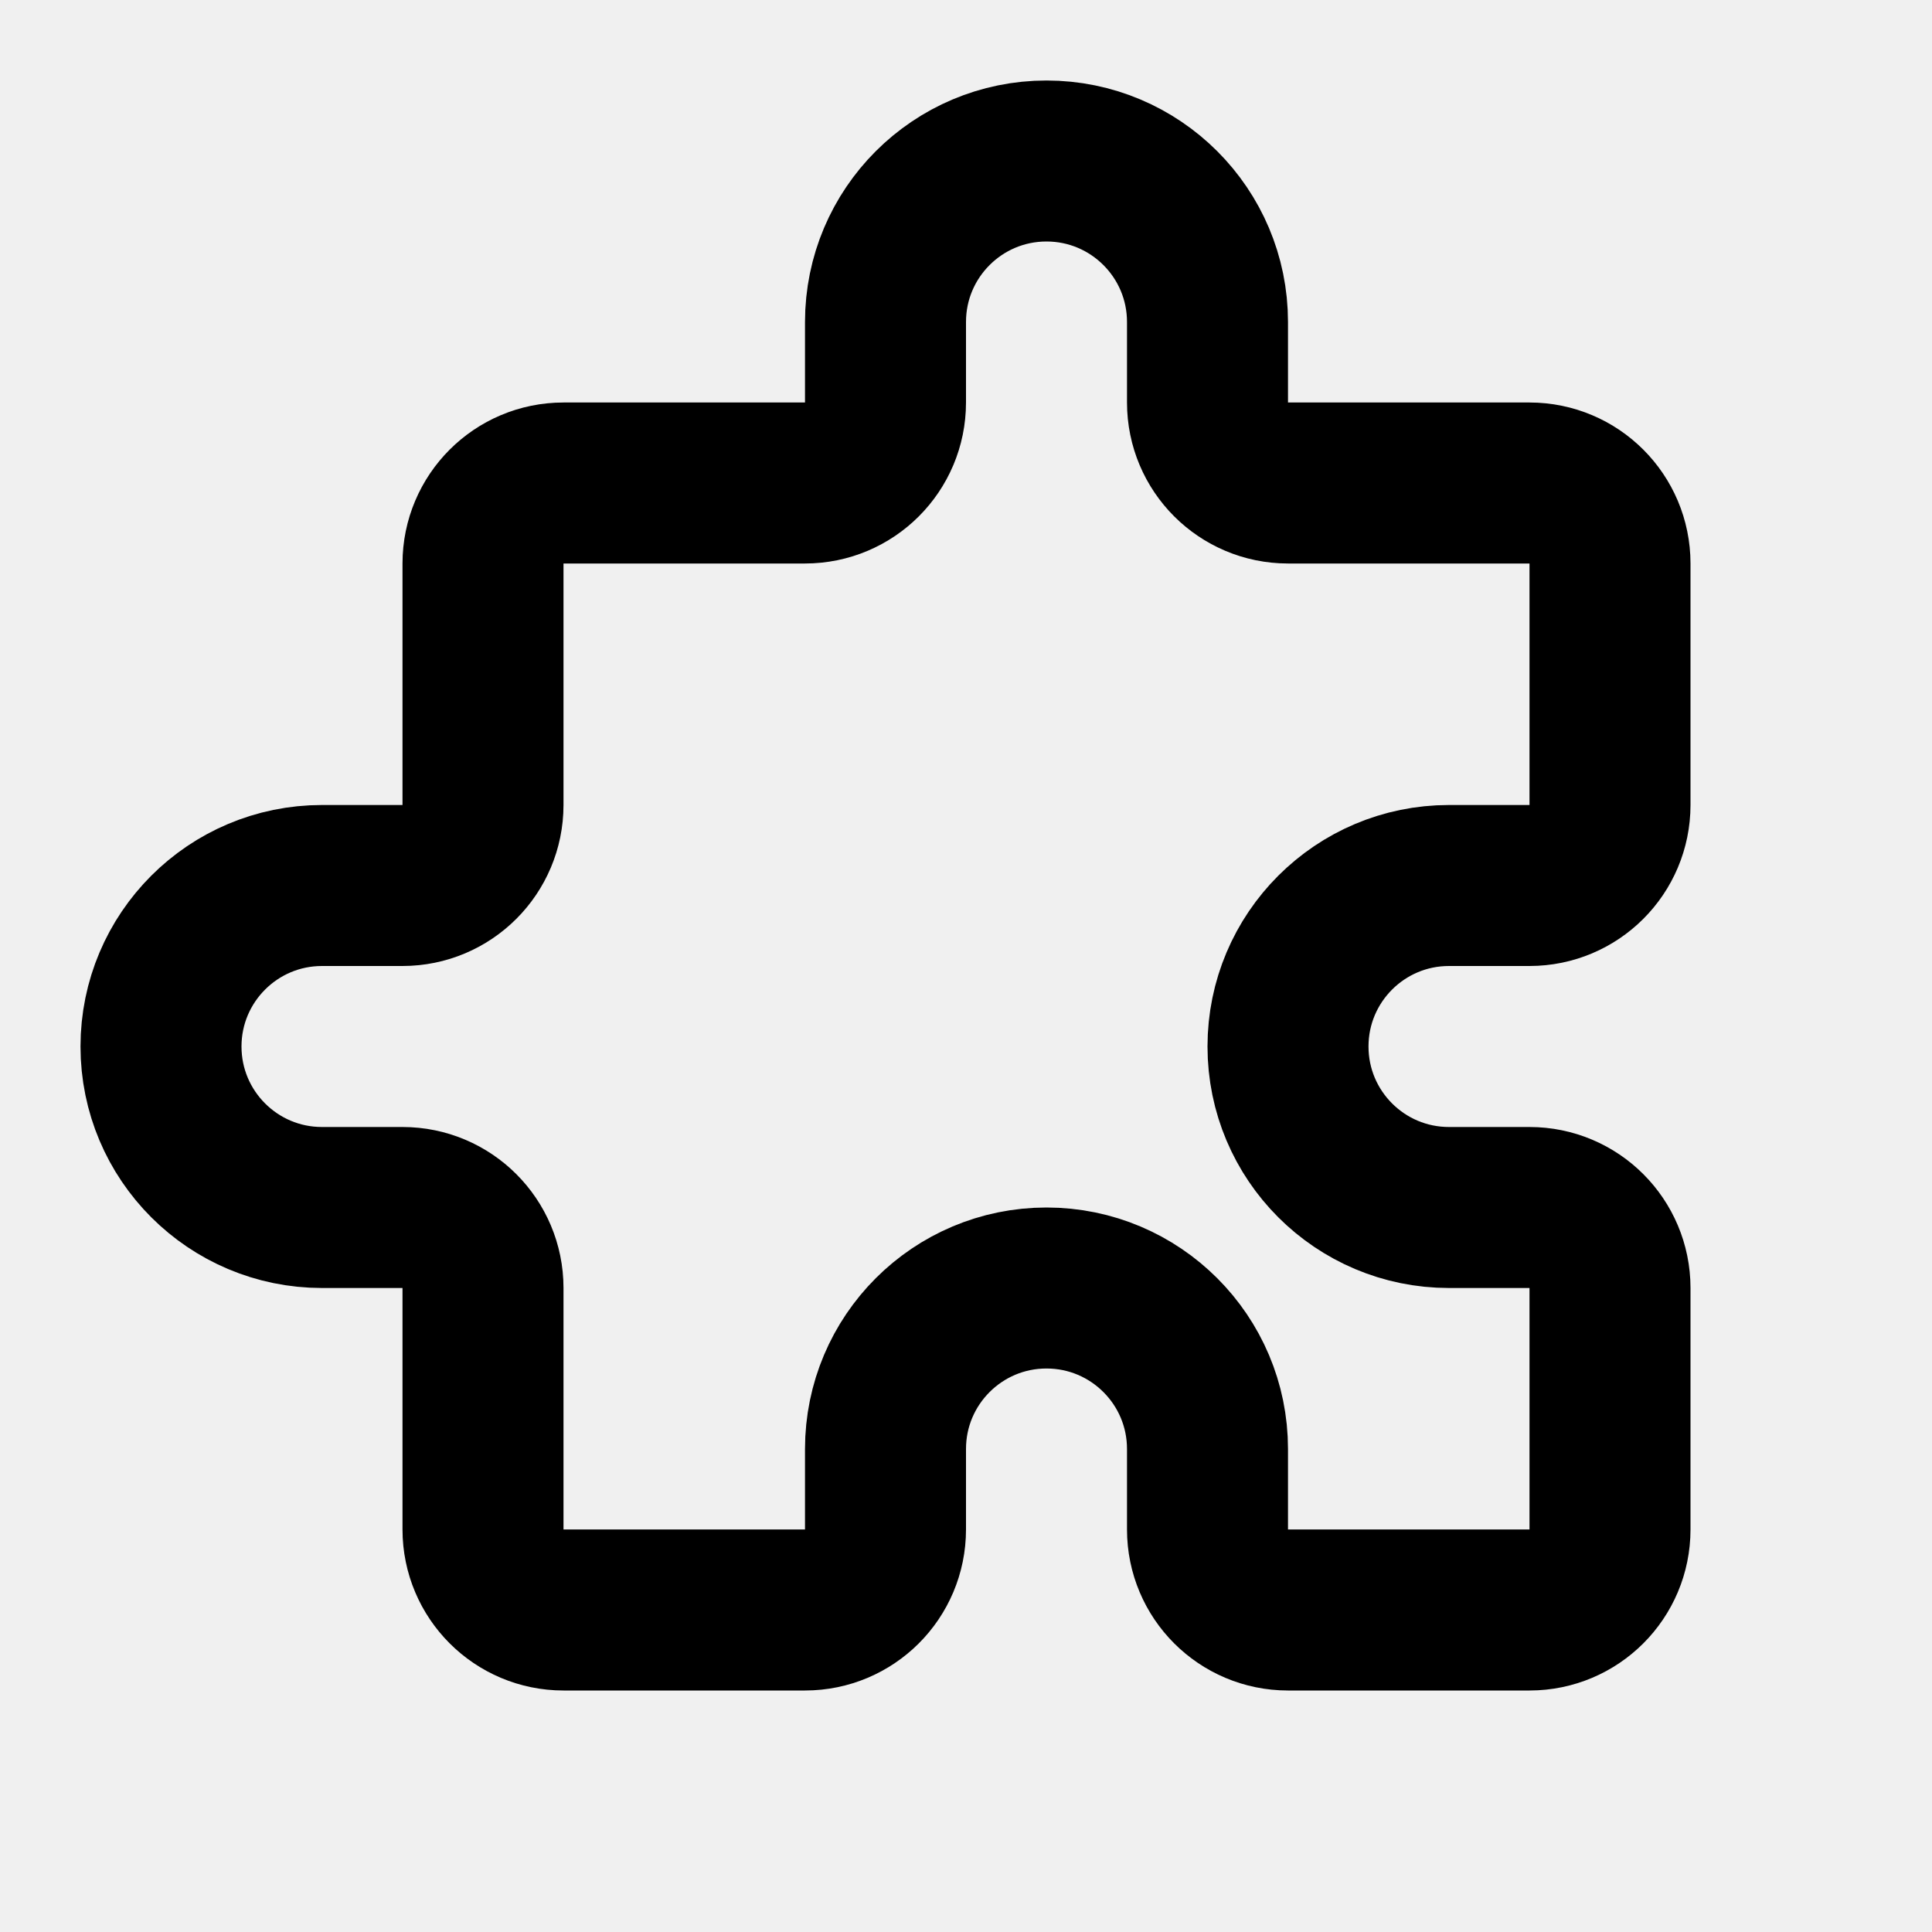
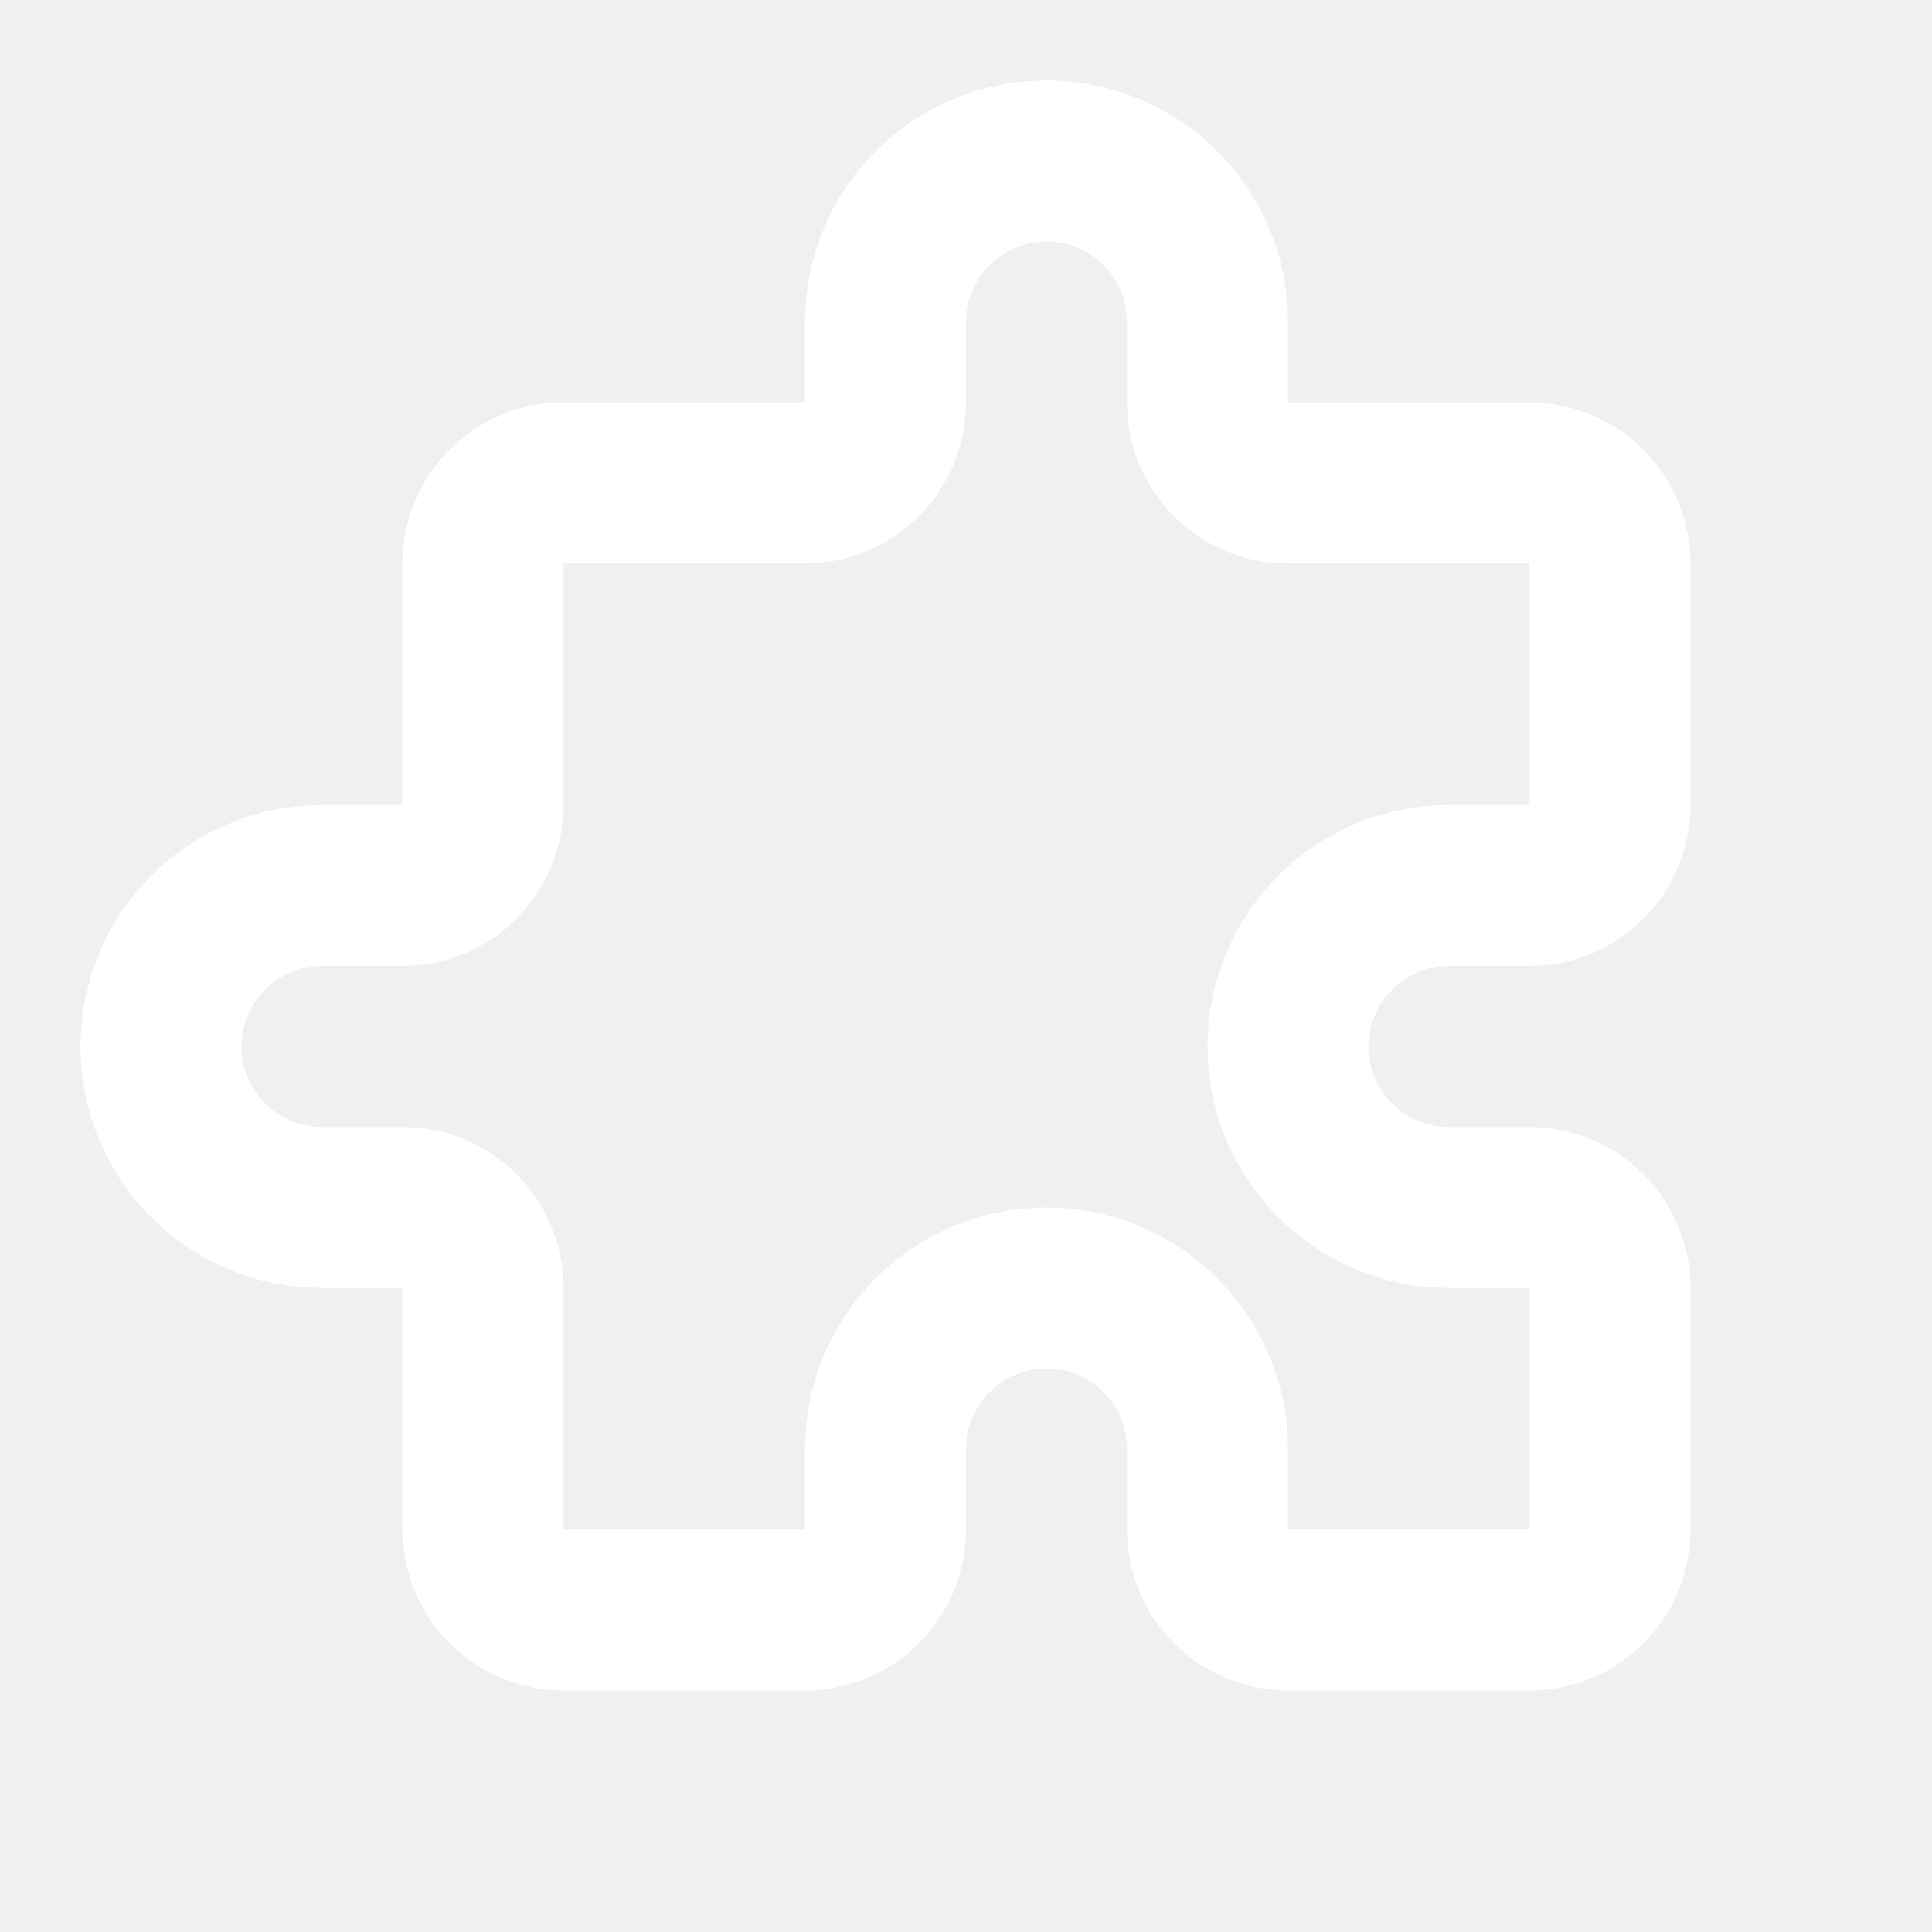
- <svg xmlns="http://www.w3.org/2000/svg" height="24" width="24" fill="none" viewBox="0 0 24 24" stroke="currentColor">
+ <svg xmlns="http://www.w3.org/2000/svg" fill="none" height="24" width="24" viewBox="0 0 24 24" stroke="#ffffff">
  <path stroke-linecap="round" stroke-linejoin="round" stroke-width="2" d="M11 4a2 2 0 114 0v1a1 1 0 001 1h3a1 1 0 011 1v3a1 1 0 01-1 1h-1a2 2 0 100 4h1a1 1 0 011 1v3a1 1 0 01-1 1h-3a1 1 0 01-1-1v-1a2 2 0 10-4 0v1a1 1 0 01-1 1H7a1 1 0 01-1-1v-3a1 1 0 00-1-1H4a2 2 0 110-4h1a1 1 0 001-1V7a1 1 0 011-1h3a1 1 0 001-1V4z" />
</svg>
